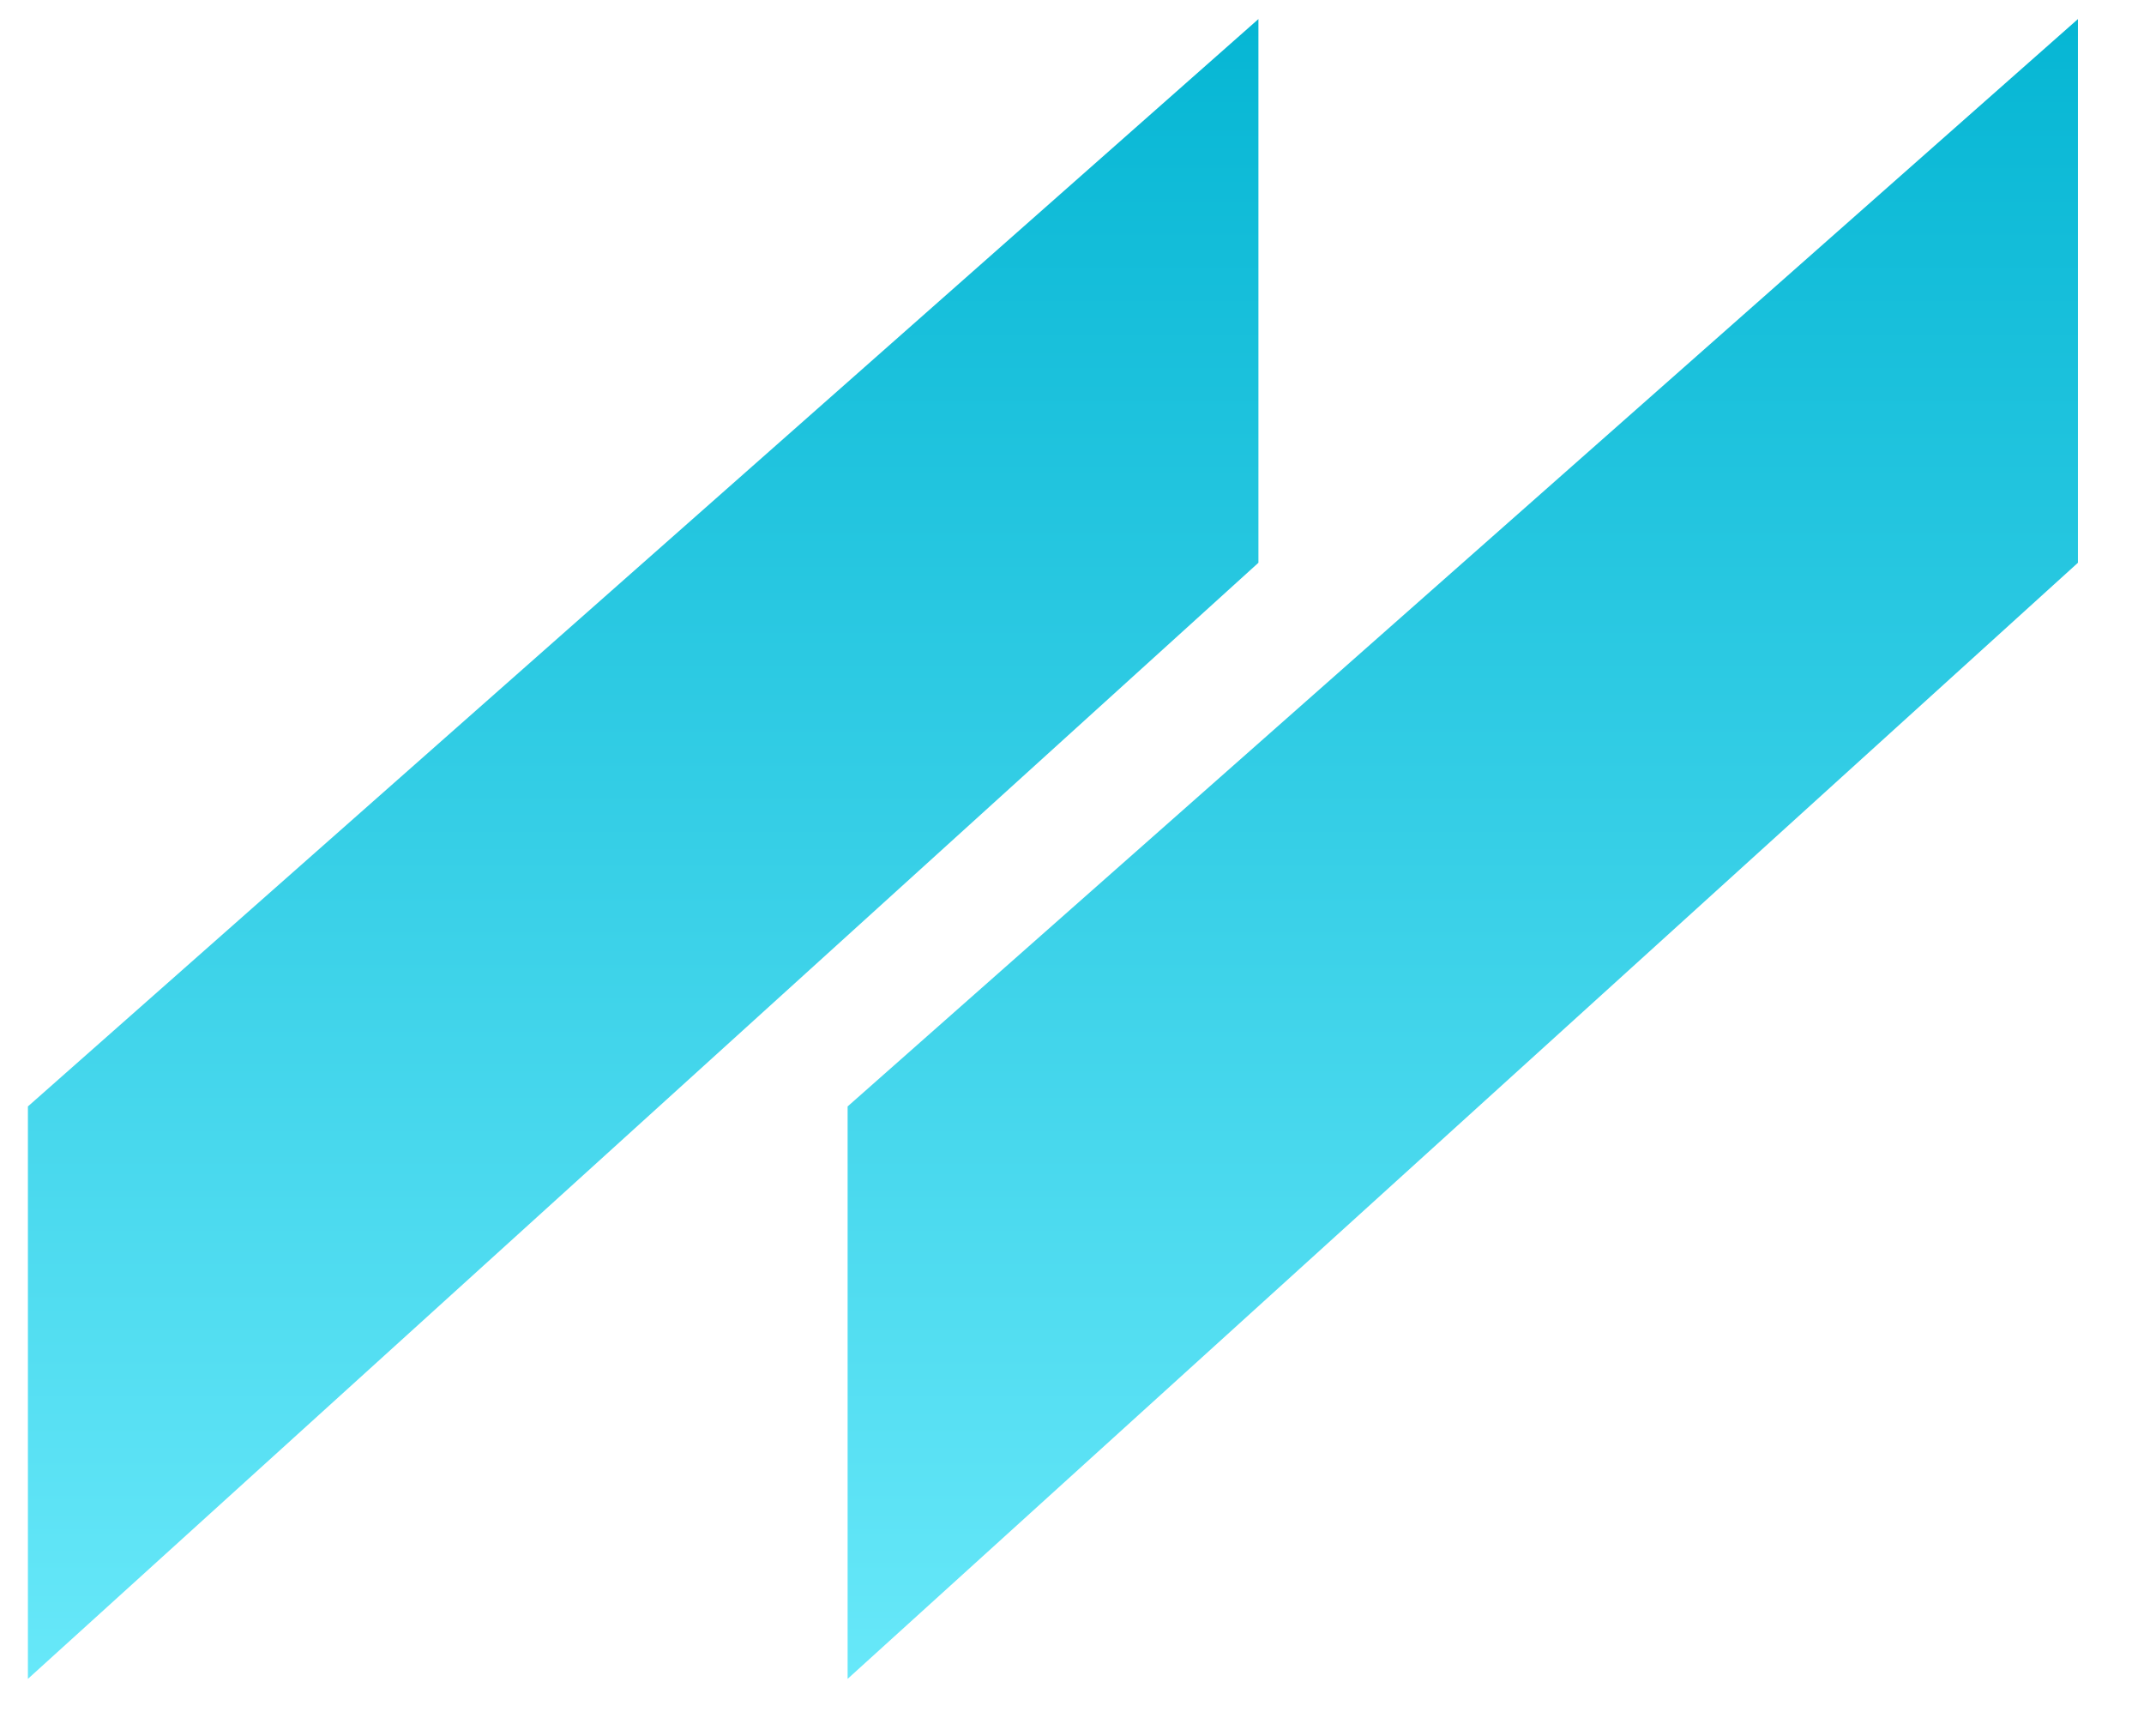
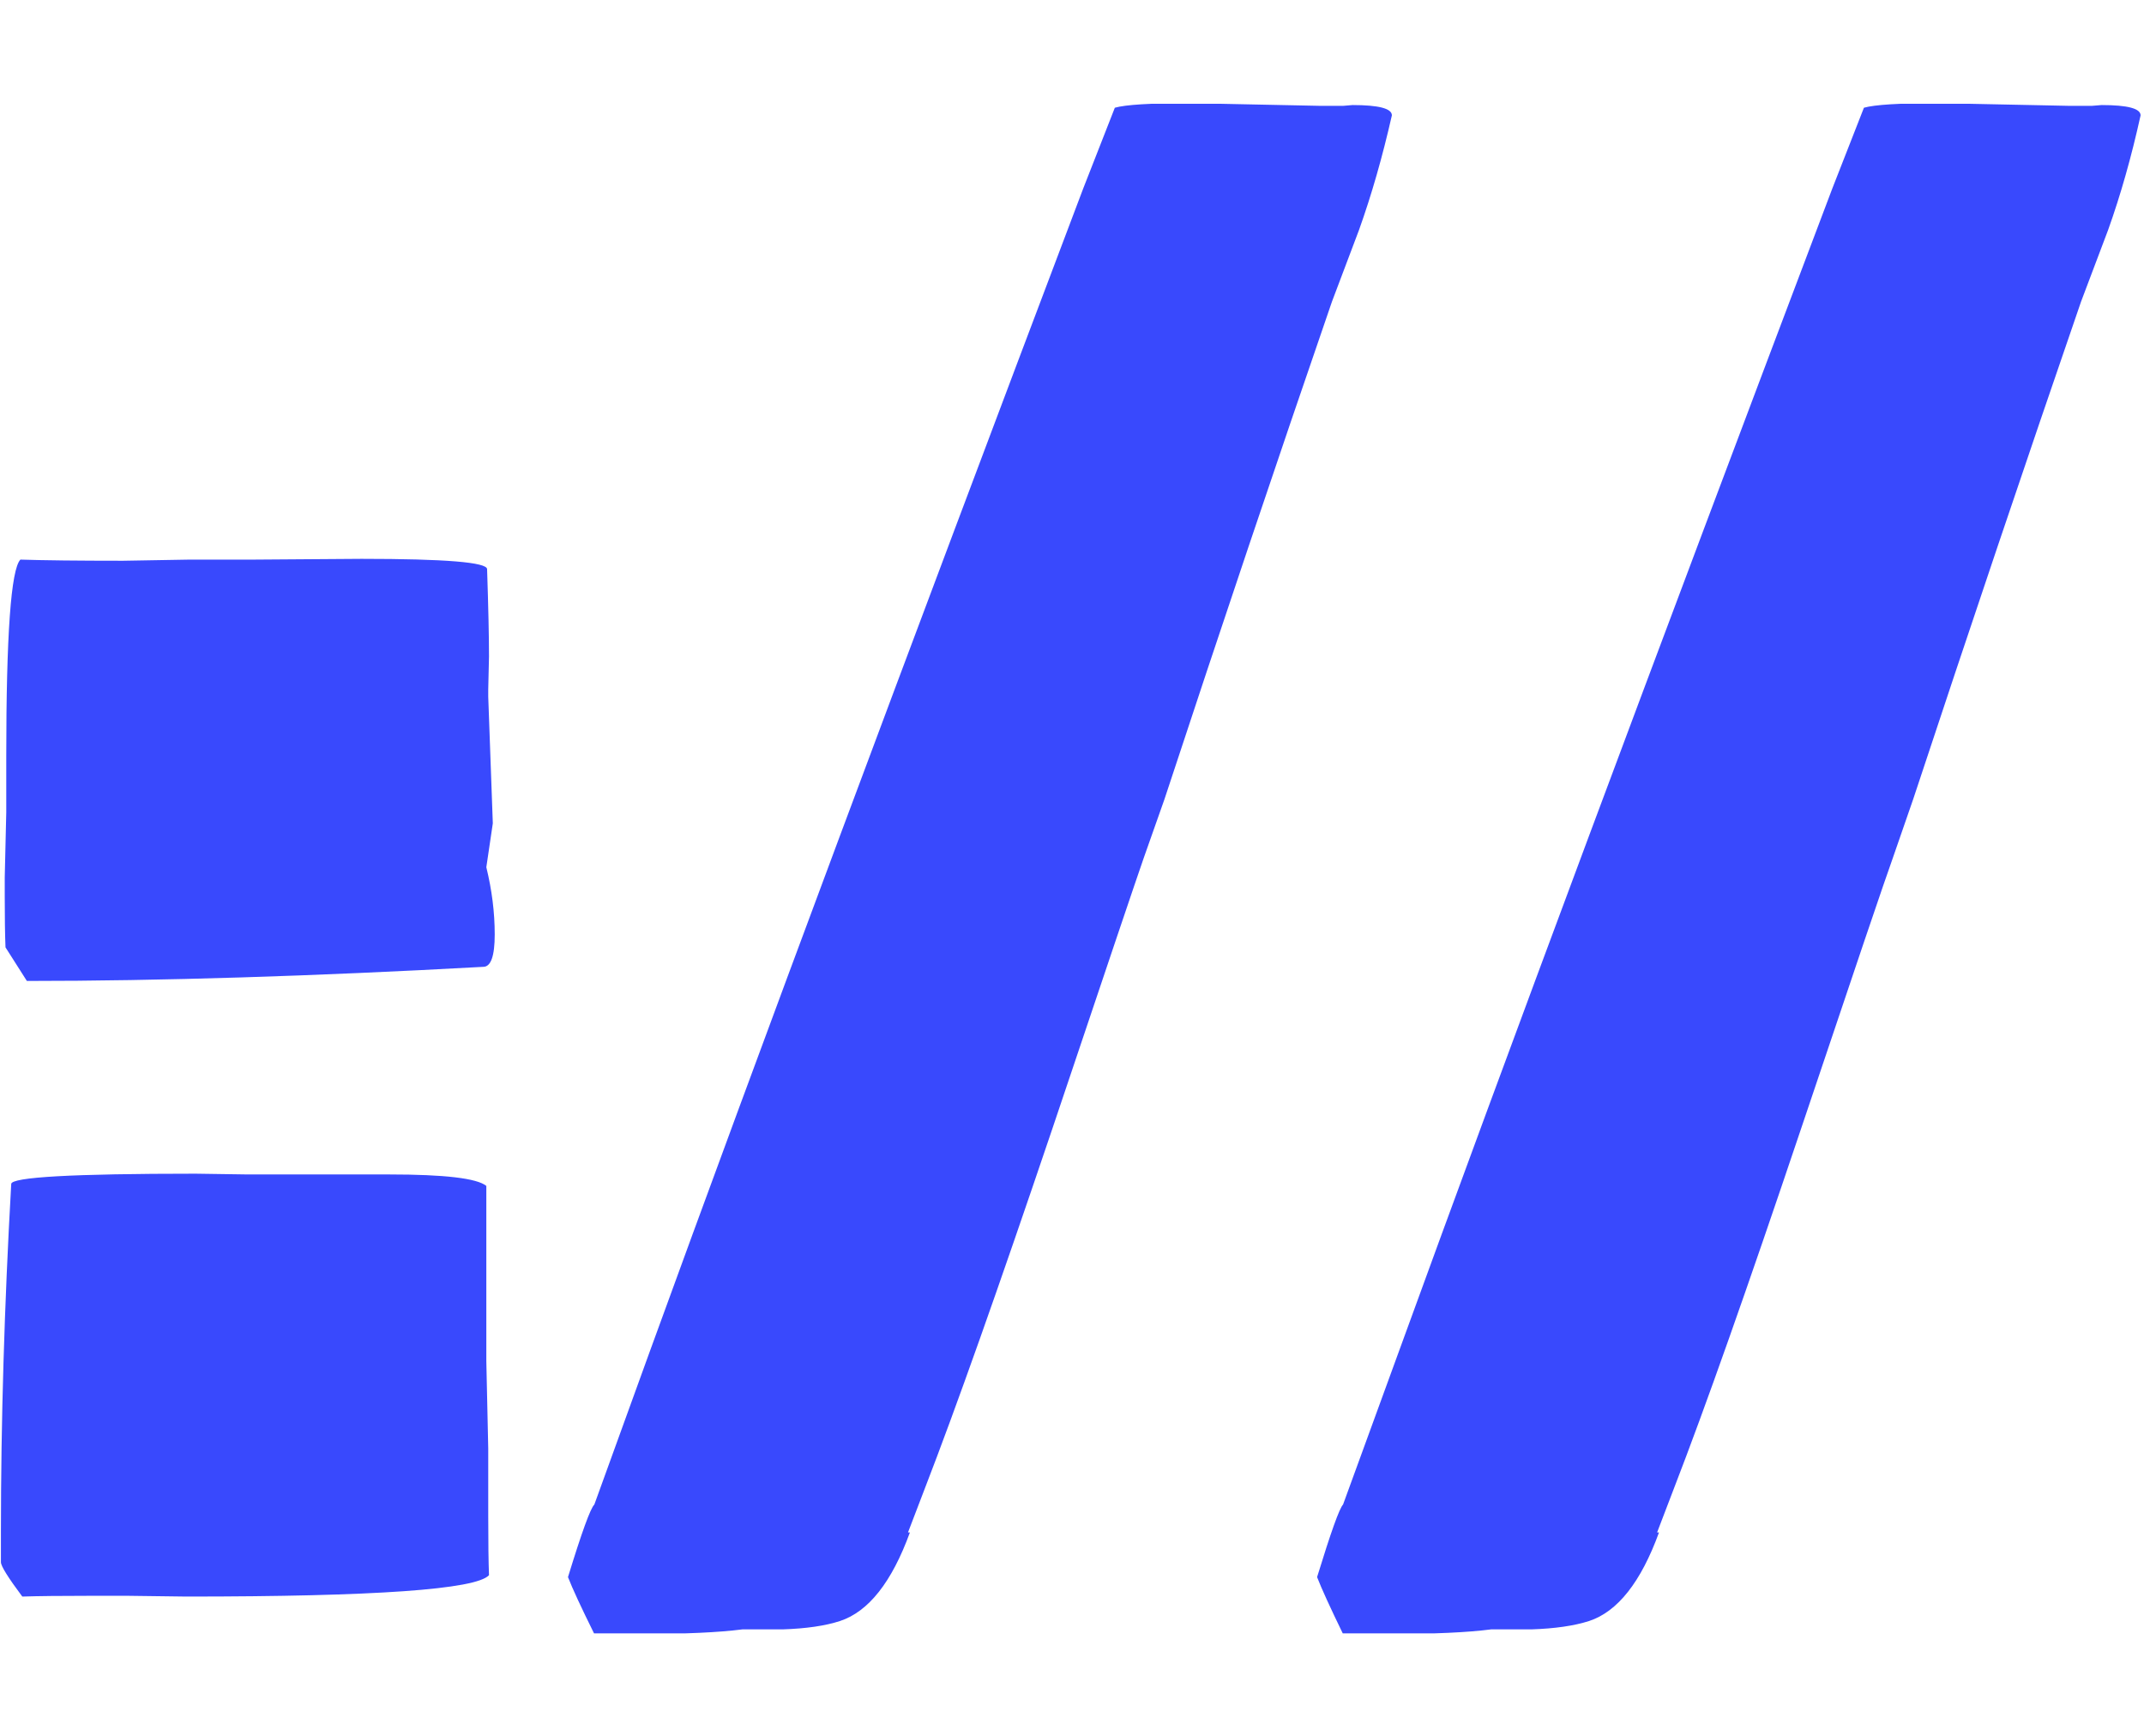
- <svg xmlns="http://www.w3.org/2000/svg" xmlns:xlink="http://www.w3.org/1999/xlink" version="1.1" preserveAspectRatio="xMidYMid meet" viewBox="344.564 330.278 111.737 91.218" width="53.87" height="43.61">
-   <defs>
-     <path d="M453.3 331.28L453.3 359.85L388.64 418.5L388.64 388.42L453.3 331.28Z" id="aFZf6T5ED" />
-     <linearGradient id="gradientb2ThqnP5Op" gradientUnits="userSpaceOnUse" x1="420.97" y1="331.28" x2="420.97" y2="418.5">
-       <stop style="stop-color: #06b6d4;stop-opacity: 1" offset="0%" />
-       <stop style="stop-color: #67e8f9;stop-opacity: 1" offset="100%" />
-     </linearGradient>
-     <path d="M410.23 331.28L410.23 359.85L345.56 418.5L345.56 388.42L410.23 331.28Z" id="a9fehgwfM" />
-     <linearGradient id="gradientk1wNV9Ostb" gradientUnits="userSpaceOnUse" x1="377.89" y1="331.28" x2="377.89" y2="418.5">
-       <stop style="stop-color: #06b6d4;stop-opacity: 1" offset="0%" />
-       <stop style="stop-color: #67e8f9;stop-opacity: 1" offset="100%" />
-     </linearGradient>
-   </defs>
-   <g>
-     <g>
-       <use xlink:href="#aFZf6T5ED" opacity="1" fill="url(#gradientb2ThqnP5Op)" />
-     </g>
-     <g>
-       <use xlink:href="#a9fehgwfM" opacity="1" fill="url(#gradientk1wNV9Ostb)" />
-     </g>
+ <svg xmlns="http://www.w3.org/2000/svg" version="1.1" width="53.87" height="43.61" viewBox="0 0 1500 1070">
+   <g transform="matrix(1,0,0,1,-0.8702184,0.4331984)">
+     <svg viewBox="0 0 346 247" data-background-color="#ffffff" preserveAspectRatio="xMidYMid meet" height="1070" width="1500">
+       <g id="tight-bounds" transform="matrix(1,0,0,1,0.2007304,-0.1)">
+         <svg viewBox="0 0 345.599 247.2" height="247.2" width="345.599">
+           <g>
+             <svg viewBox="0 0 345.599 247.2" height="247.2" width="345.599">
+               <g>
+                 <svg viewBox="0 0 345.599 247.2" height="247.2" width="345.599">
+                   <g id="textblocktransform">
+                     <svg viewBox="0 0 345.599 247.2" height="247.2" width="345.599" id="textblock">
+                       <g>
+                         <svg viewBox="0 0 345.599 247.2" height="247.2" width="345.599">
+                           <g transform="matrix(1,0,0,1,0,0)">
+                             <svg width="345.599" viewBox="3.03 -38.28 56.07 40.11" height="247.2" data-palette-color="#3949fd">
+                               <path d="M8.13-10.23L8.13-10.23 9.5-10.21 13.21-10.21Q15.38-10.21 15.75-9.91L15.75-9.91 15.75-5.32 15.8-3.03 15.8-1.27Q15.8-0.22 15.82 0.29L15.82 0.29Q15.31 0.85 7.89 0.85L7.89 0.85 6.35 0.83 5.4 0.83Q4.2 0.83 3.59 0.85L3.59 0.85Q3.03 0.1 3.03-0.05L3.03-0.05 3.03-0.85Q3.03-5.18 3.3-9.96L3.3-9.96Q3.3-10.23 8.13-10.23ZM15.82-23.78L15.82-23.78 15.8-22.92 15.8-22.73 15.92-19.41 15.75-18.26Q15.97-17.36 15.97-16.5 15.97-15.65 15.67-15.65L15.67-15.65Q8.96-15.28 3.71-15.28L3.71-15.28 3.15-16.16Q3.13-16.65 3.13-17.5L3.13-17.5 3.13-17.99 3.17-19.7 3.17-21.17Q3.17-25.93 3.54-26.32L3.54-26.32Q4.47-26.29 6.23-26.29L6.23-26.29 7.98-26.32 9.67-26.32 12.48-26.34Q15.77-26.34 15.77-26.07L15.77-26.07Q15.82-24.56 15.82-23.78ZM37.57-38.21L38.21-38.21 38.45-38.23Q39.48-38.23 39.48-37.96L39.48-37.96Q39.11-36.33 38.62-34.96L38.62-34.96 37.91-33.08Q35.74-26.78 33.52-20.04L33.52-20.04 32.98-18.51Q32.69-17.68 30.58-11.4 28.46-5.13 27.24-1.98L27.24-1.98 26.8-0.83 26.85-0.83Q26.14 1.12 25.02 1.49L25.02 1.49Q24.44 1.68 23.51 1.71L23.51 1.71 22.46 1.71Q21.53 1.83 19.82 1.83L19.82 1.83 18.58 1.83Q18.06 0.78 17.89 0.34L17.89 0.34Q18.43-1.42 18.58-1.56L18.58-1.56 20.04-5.59Q24.31-17.33 31.39-36.04L31.39-36.04 32.22-38.16Q32.64-38.28 34.18-38.28L34.18-38.28 37.57-38.21ZM57.2-38.21L57.83-38.21 58.08-38.23Q59.1-38.23 59.1-37.96L59.1-37.96Q58.74-36.33 58.25-34.96L58.25-34.96 57.54-33.08Q55.37-26.78 53.14-20.04L53.14-20.04 52.61-18.51Q52.31-17.68 50.2-11.4 48.09-5.13 46.87-1.98L46.87-1.98 46.43-0.83 46.48-0.83Q45.77 1.12 44.65 1.49L44.65 1.49Q44.06 1.68 43.13 1.71L43.13 1.71 42.08 1.71Q41.16 1.83 39.45 1.83L39.45 1.83 38.2 1.83Q37.69 0.78 37.52 0.34L37.52 0.34Q38.06-1.42 38.2-1.56L38.2-1.56 39.67-5.59Q43.94-17.33 51.02-36.04L51.02-36.04 51.85-38.16Q52.27-38.28 53.8-38.28L53.8-38.28 57.2-38.21Z" opacity="1" transform="matrix(1,0,0,1,0,0)" fill="#3949fd" class="wordmark-text-0" data-fill-palette-color="primary" id="text-0" />
+                             </svg>
+                           </g>
+                         </svg>
+                       </g>
+                     </svg>
+                   </g>
+                 </svg>
+               </g>
+             </svg>
+           </g>
+           <defs />
+         </svg>
+         <rect width="345.599" height="247.2" fill="none" stroke="none" visibility="hidden" />
+       </g>
+     </svg>
  </g>
</svg>
